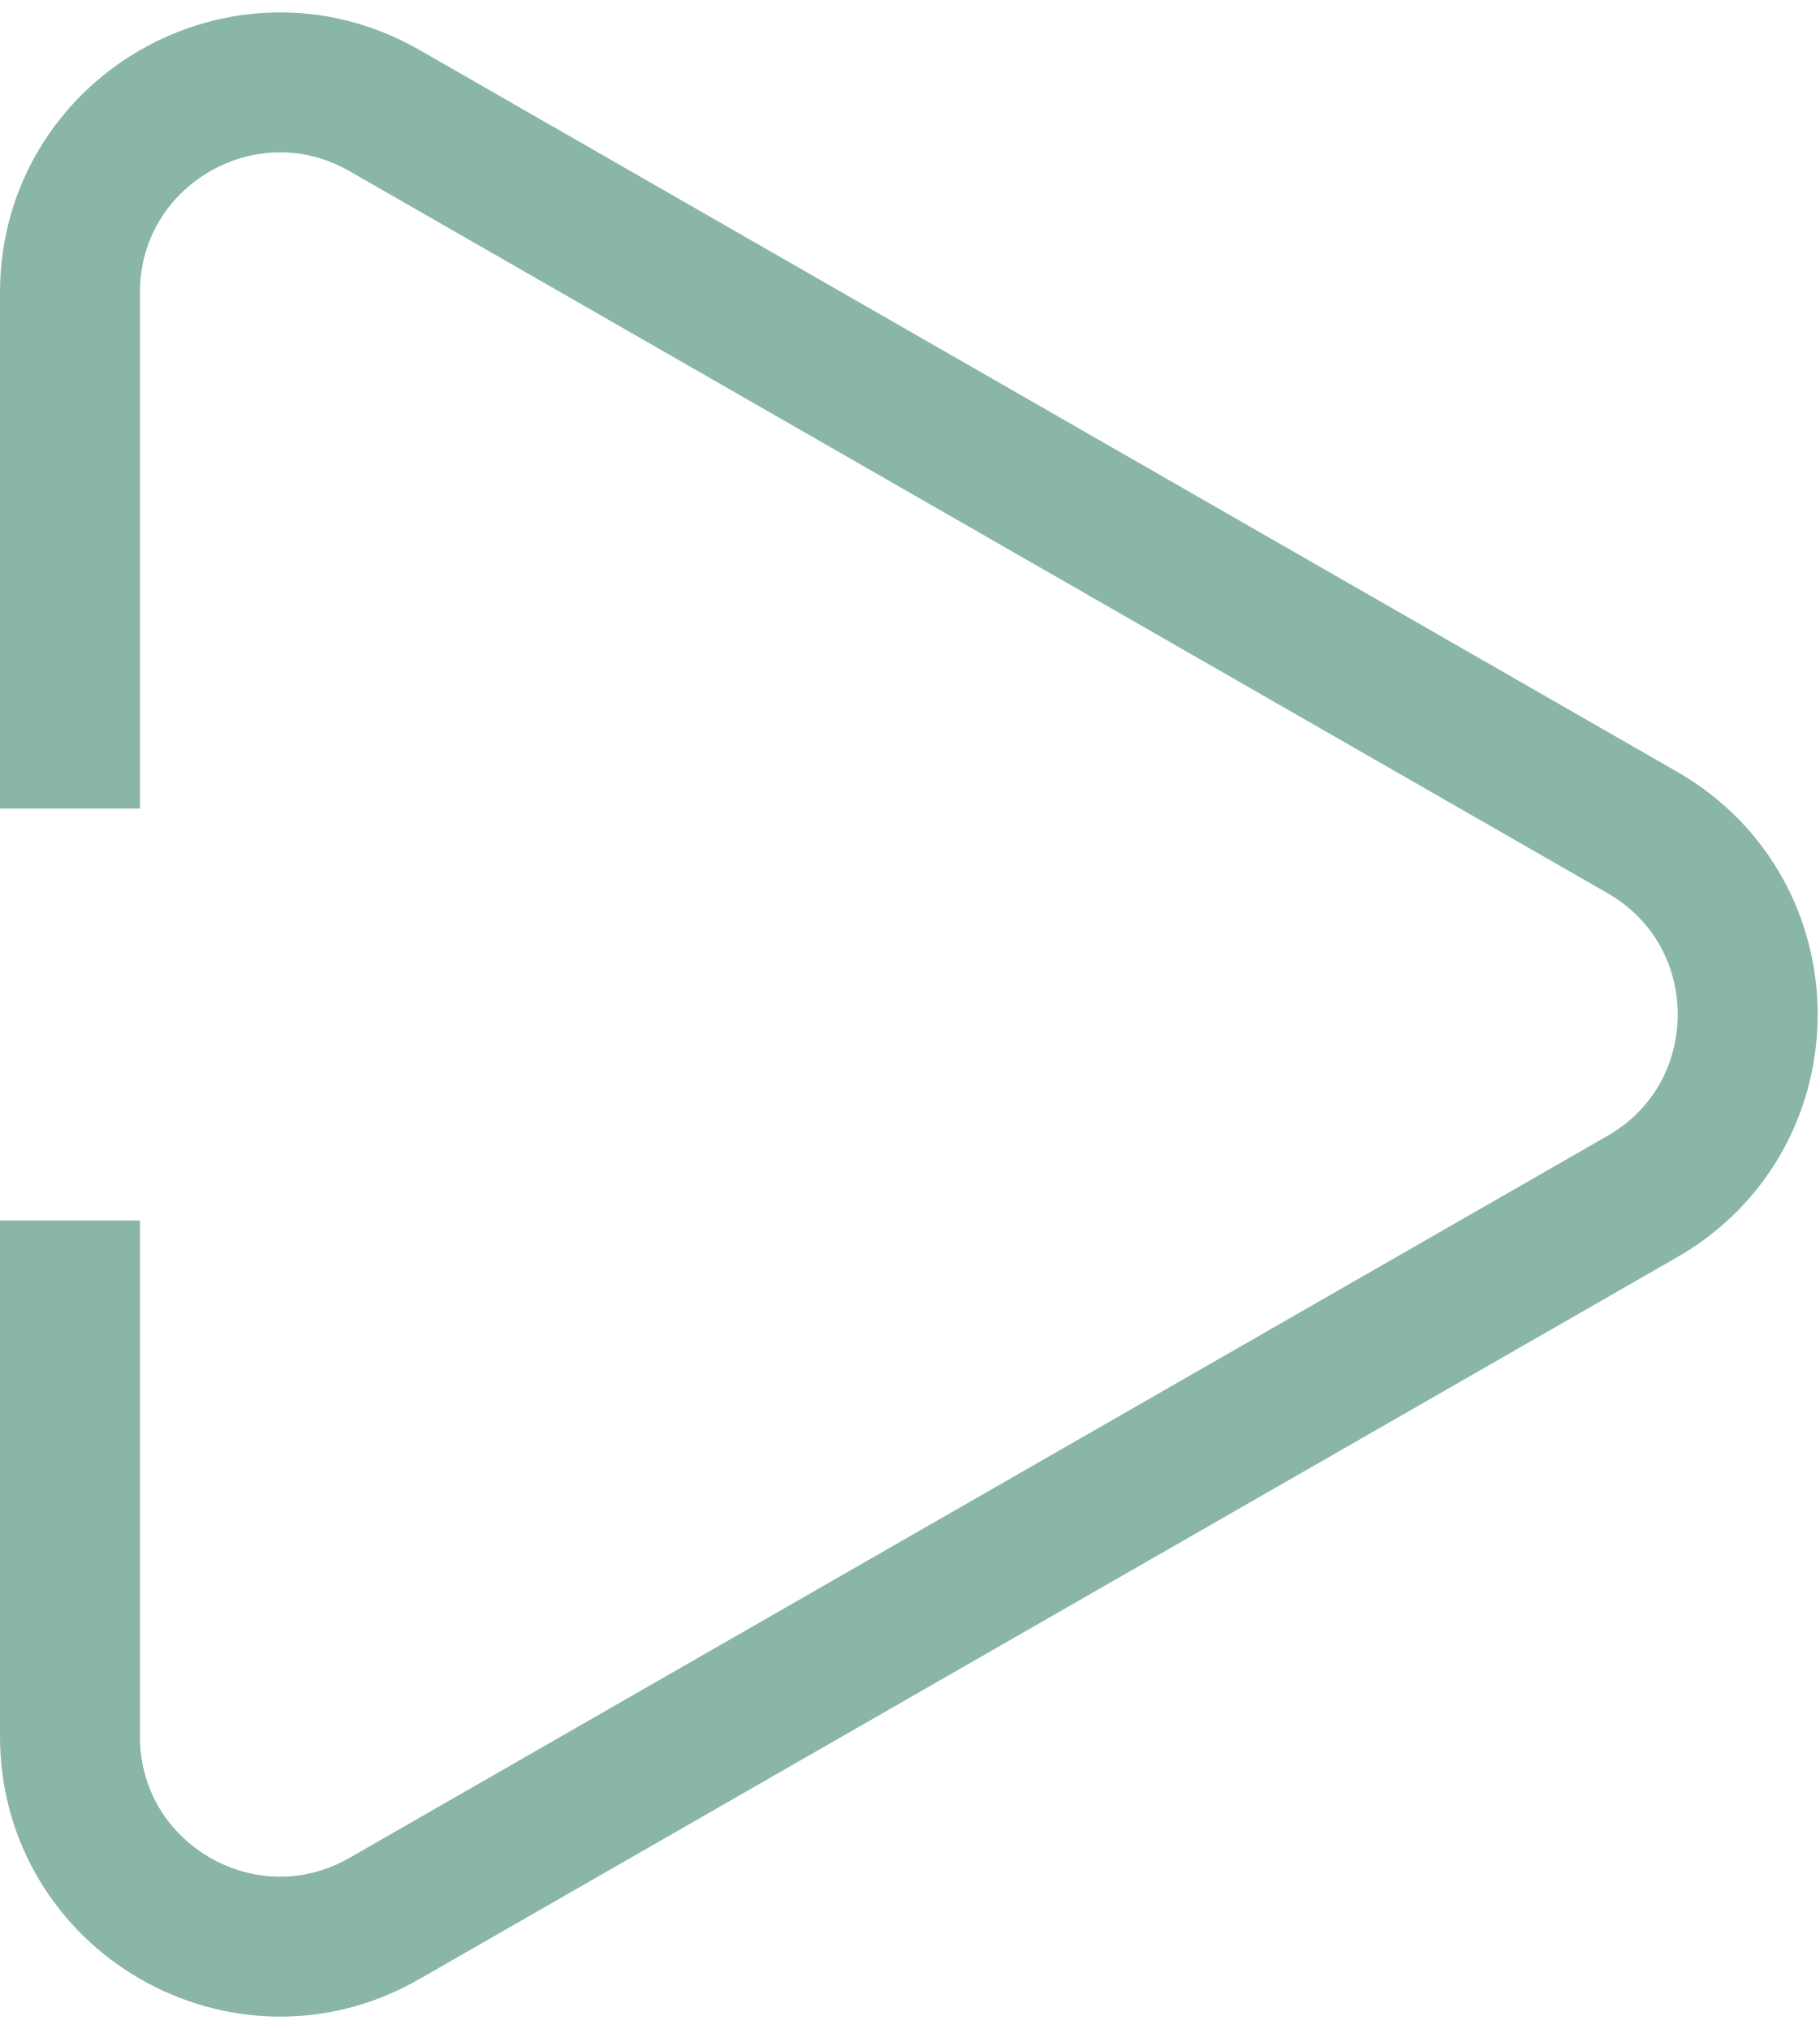
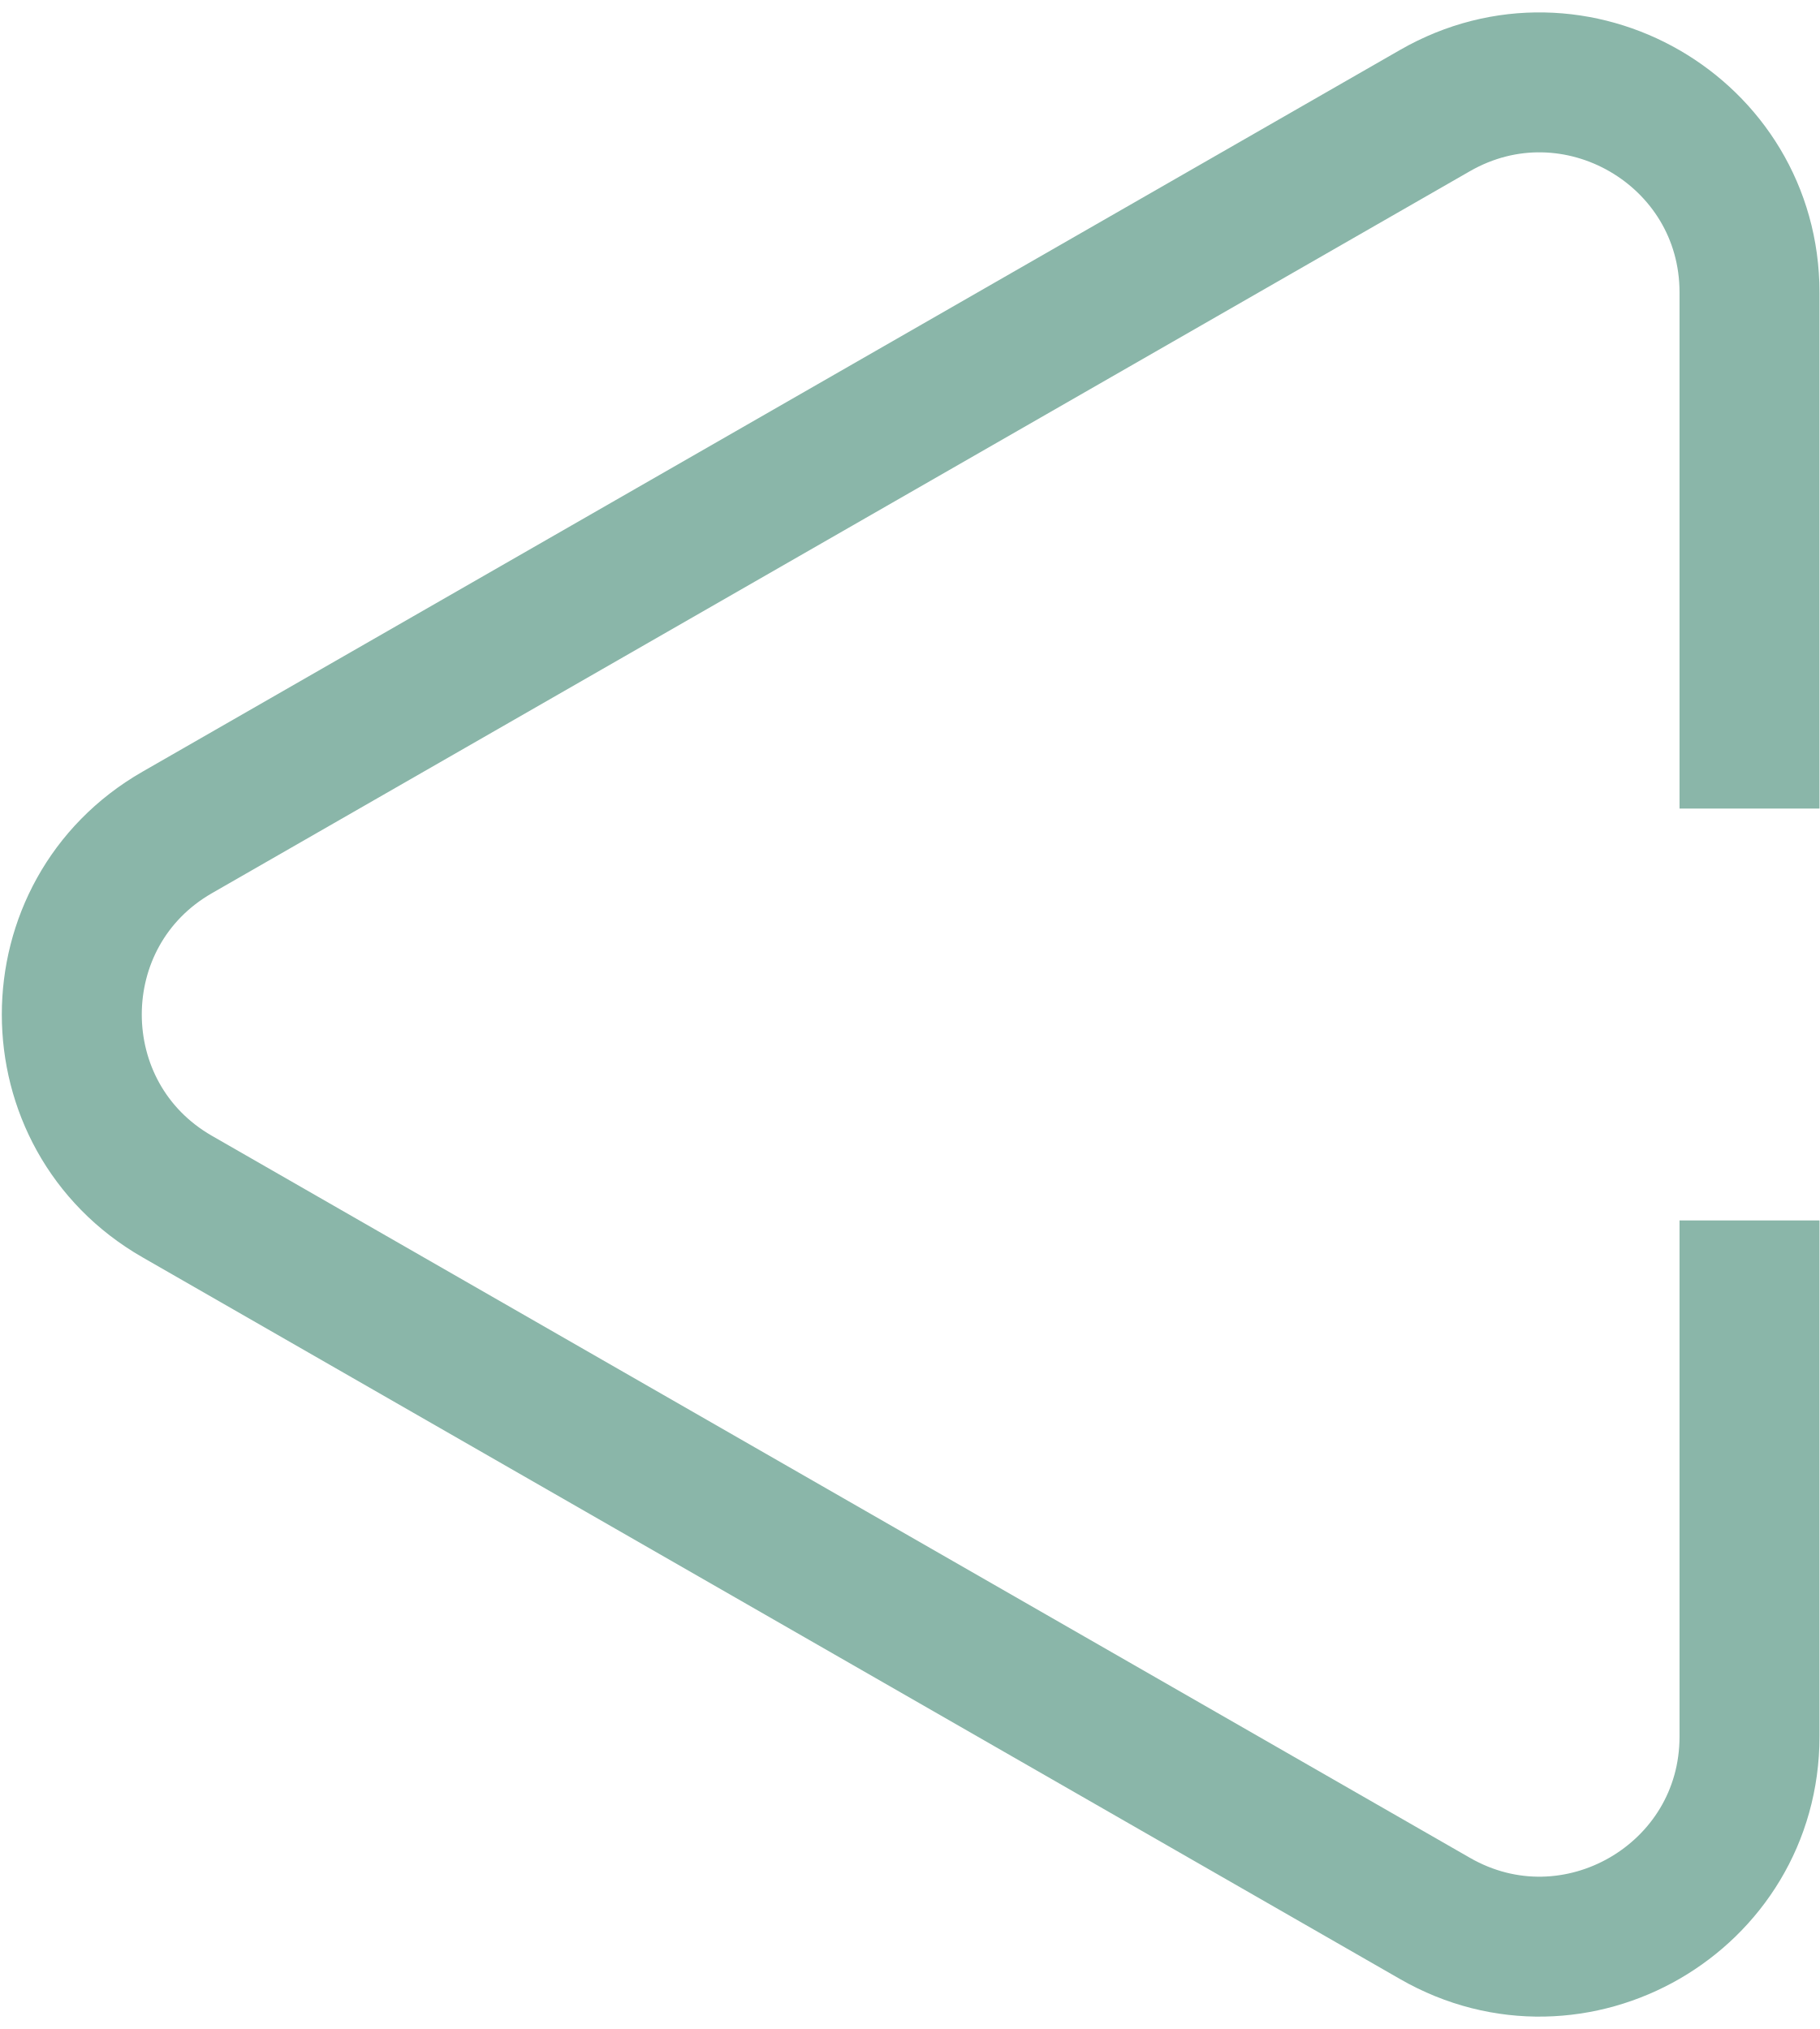
<svg xmlns="http://www.w3.org/2000/svg" width="26" height="29" viewBox="0 0 26 29" fill="none">
-   <path d="M1 11.557L1 4.181C1 1.875 3.494 0.432 5.494 1.58L23.468 11.898C25.476 13.051 25.476 15.949 23.468 17.102L5.494 27.42C3.494 28.569 1 27.125 1 24.819L1 17.443" stroke="#8AB6A9" stroke-width="2" />
+   <path d="M25 17.443L25 24.819C25 27.125 22.506 28.569 20.506 27.42L2.532 17.102C0.524 15.949 0.524 13.051 2.532 11.898L20.506 1.58C22.506 0.432 25 1.875 25 4.181L25 11.557" stroke="#8AB6A9" stroke-width="2" />
</svg>
